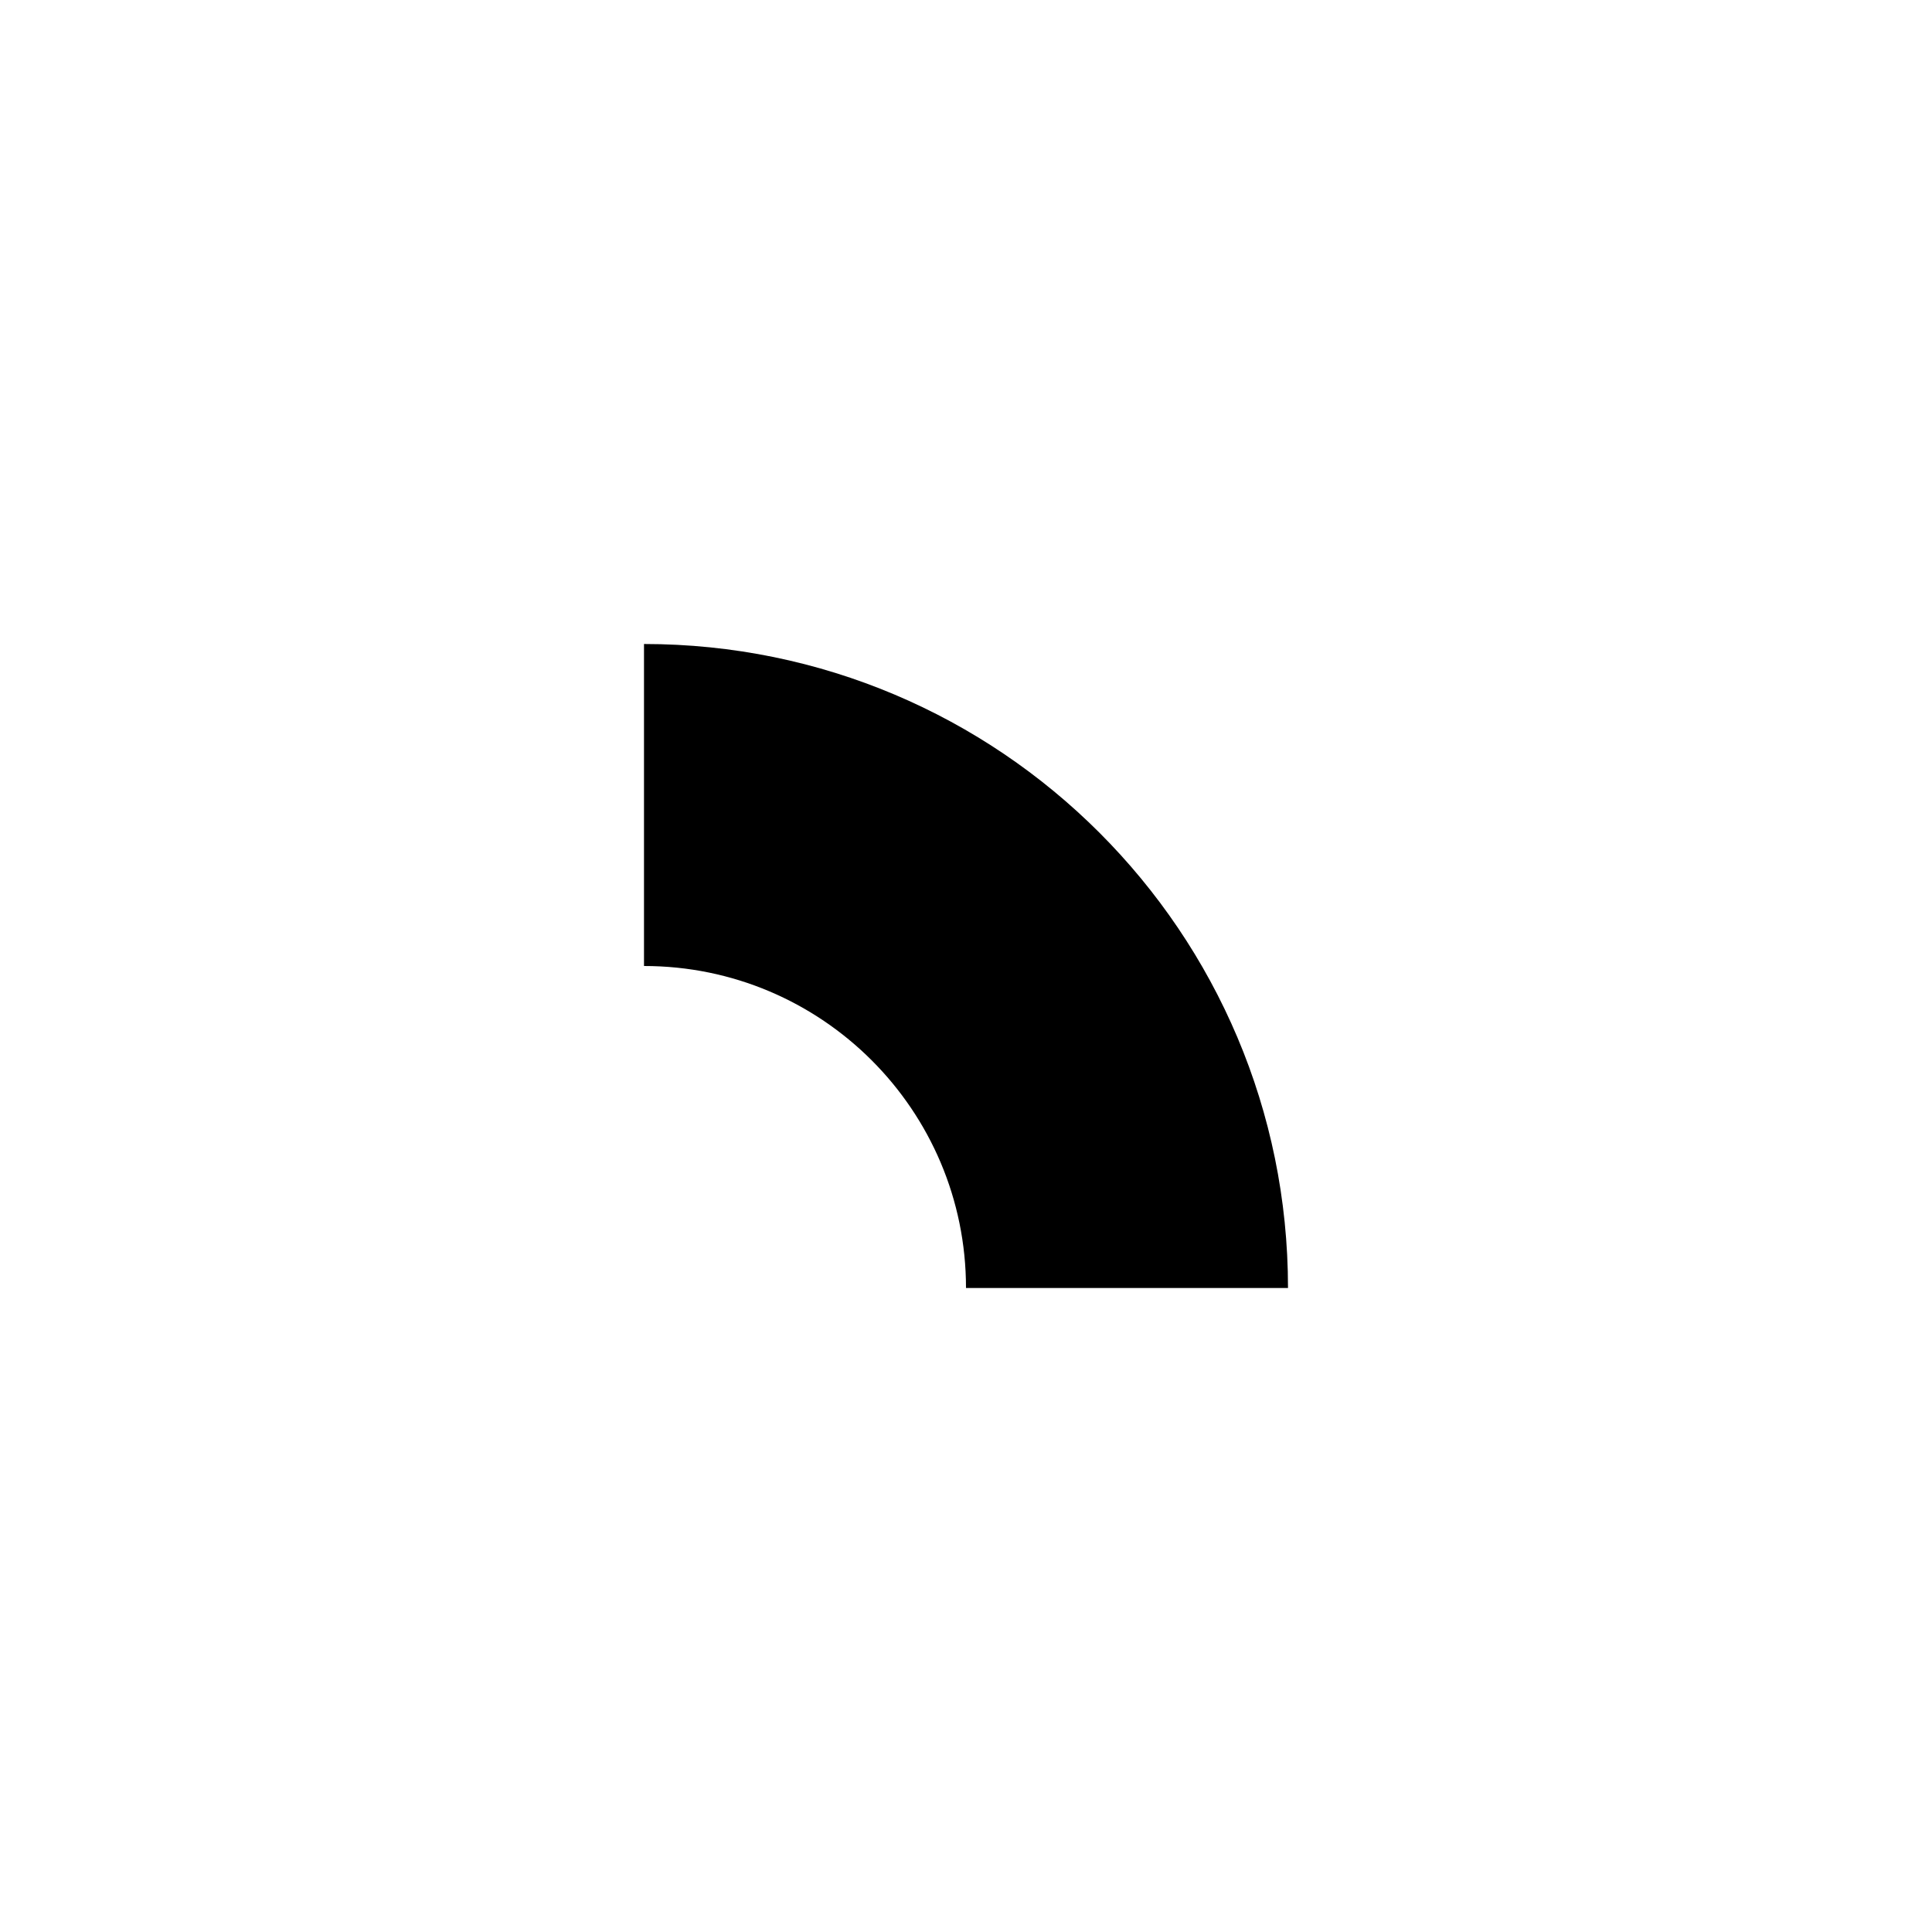
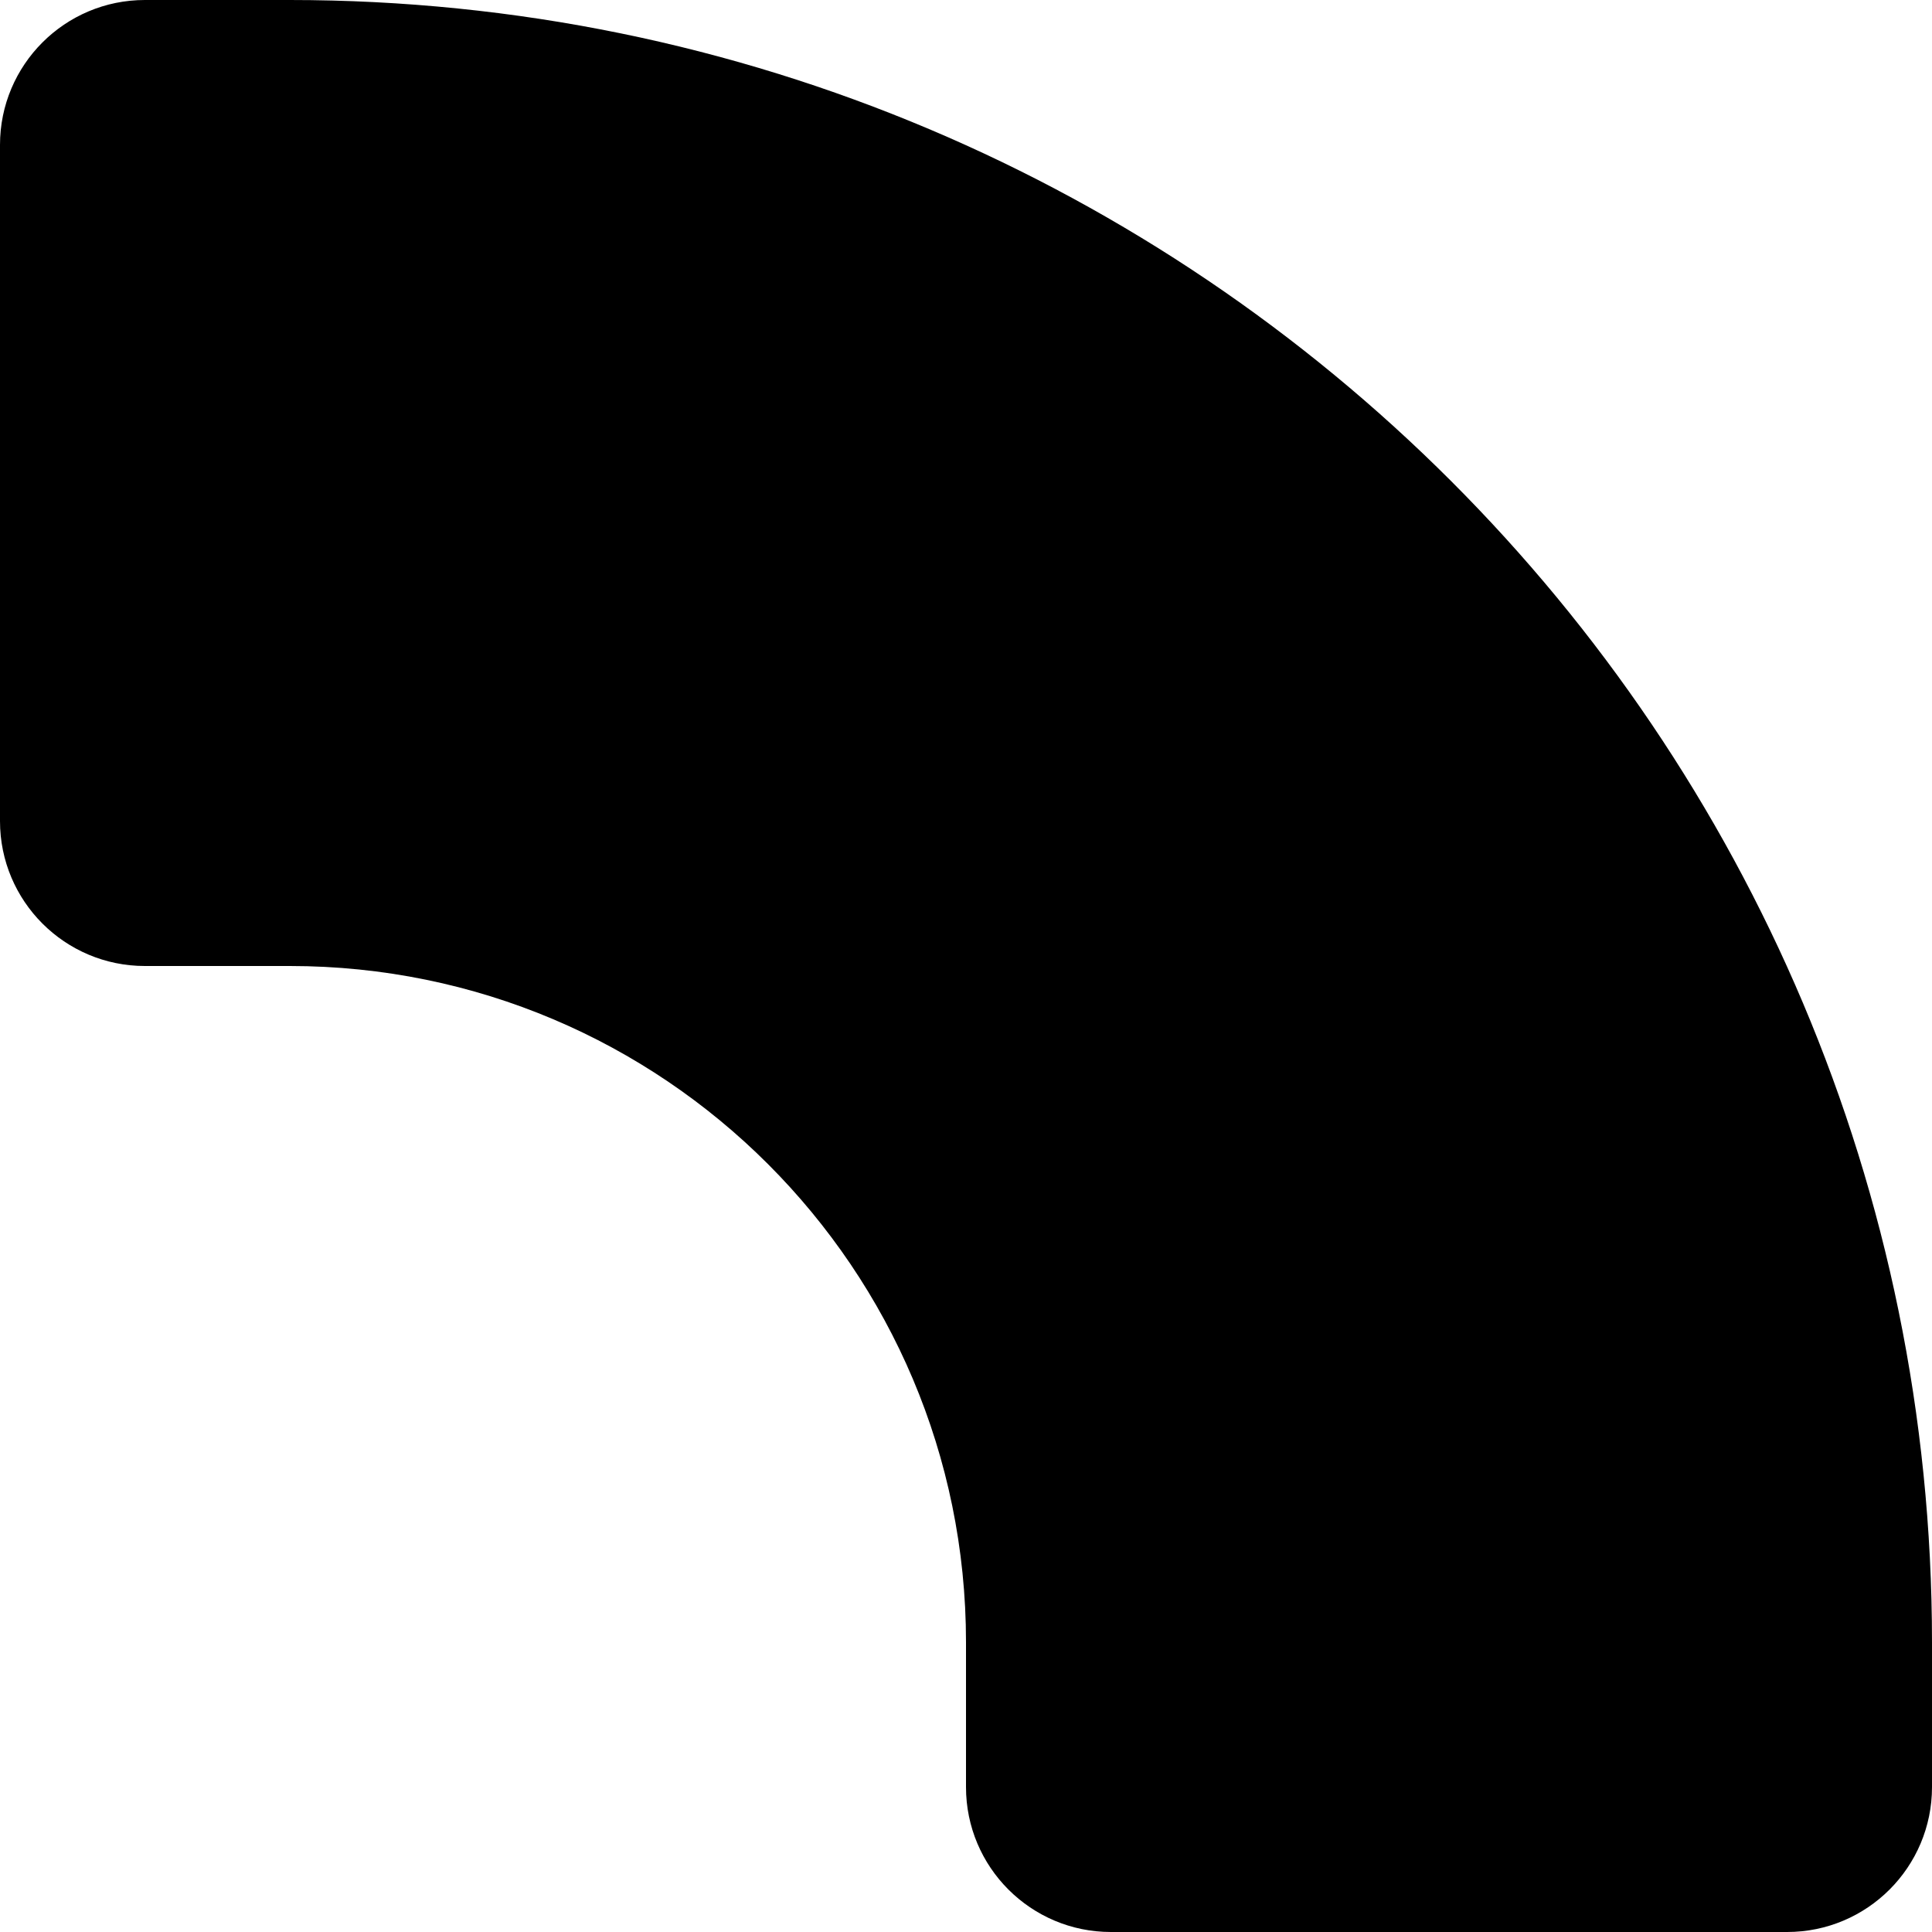
- <svg xmlns="http://www.w3.org/2000/svg" width="24" height="24" viewBox="0 0 24 24" fill="none">
-   <path d="M12 16H16C16 11.582 12.418 8 8 8V12C10.209 12 12 13.791 12 16Z" fill="currentColor" />
+ <svg xmlns="http://www.w3.org/2000/svg" role="img" viewBox="0 0 24 24">
+   <path d="M0 10.2A1.8 1.8 0 001.8 12h1.8a8.4 8.4 0 018.4 8.4v1.8a1.8 1.8 0 001.8 1.8h8.4a1.8 1.8 0 001.8-1.8v-1.8C24 9.133 14.867 0 3.6 0H1.8A1.8 1.8 0 000 1.8v8.4z" />
</svg>
